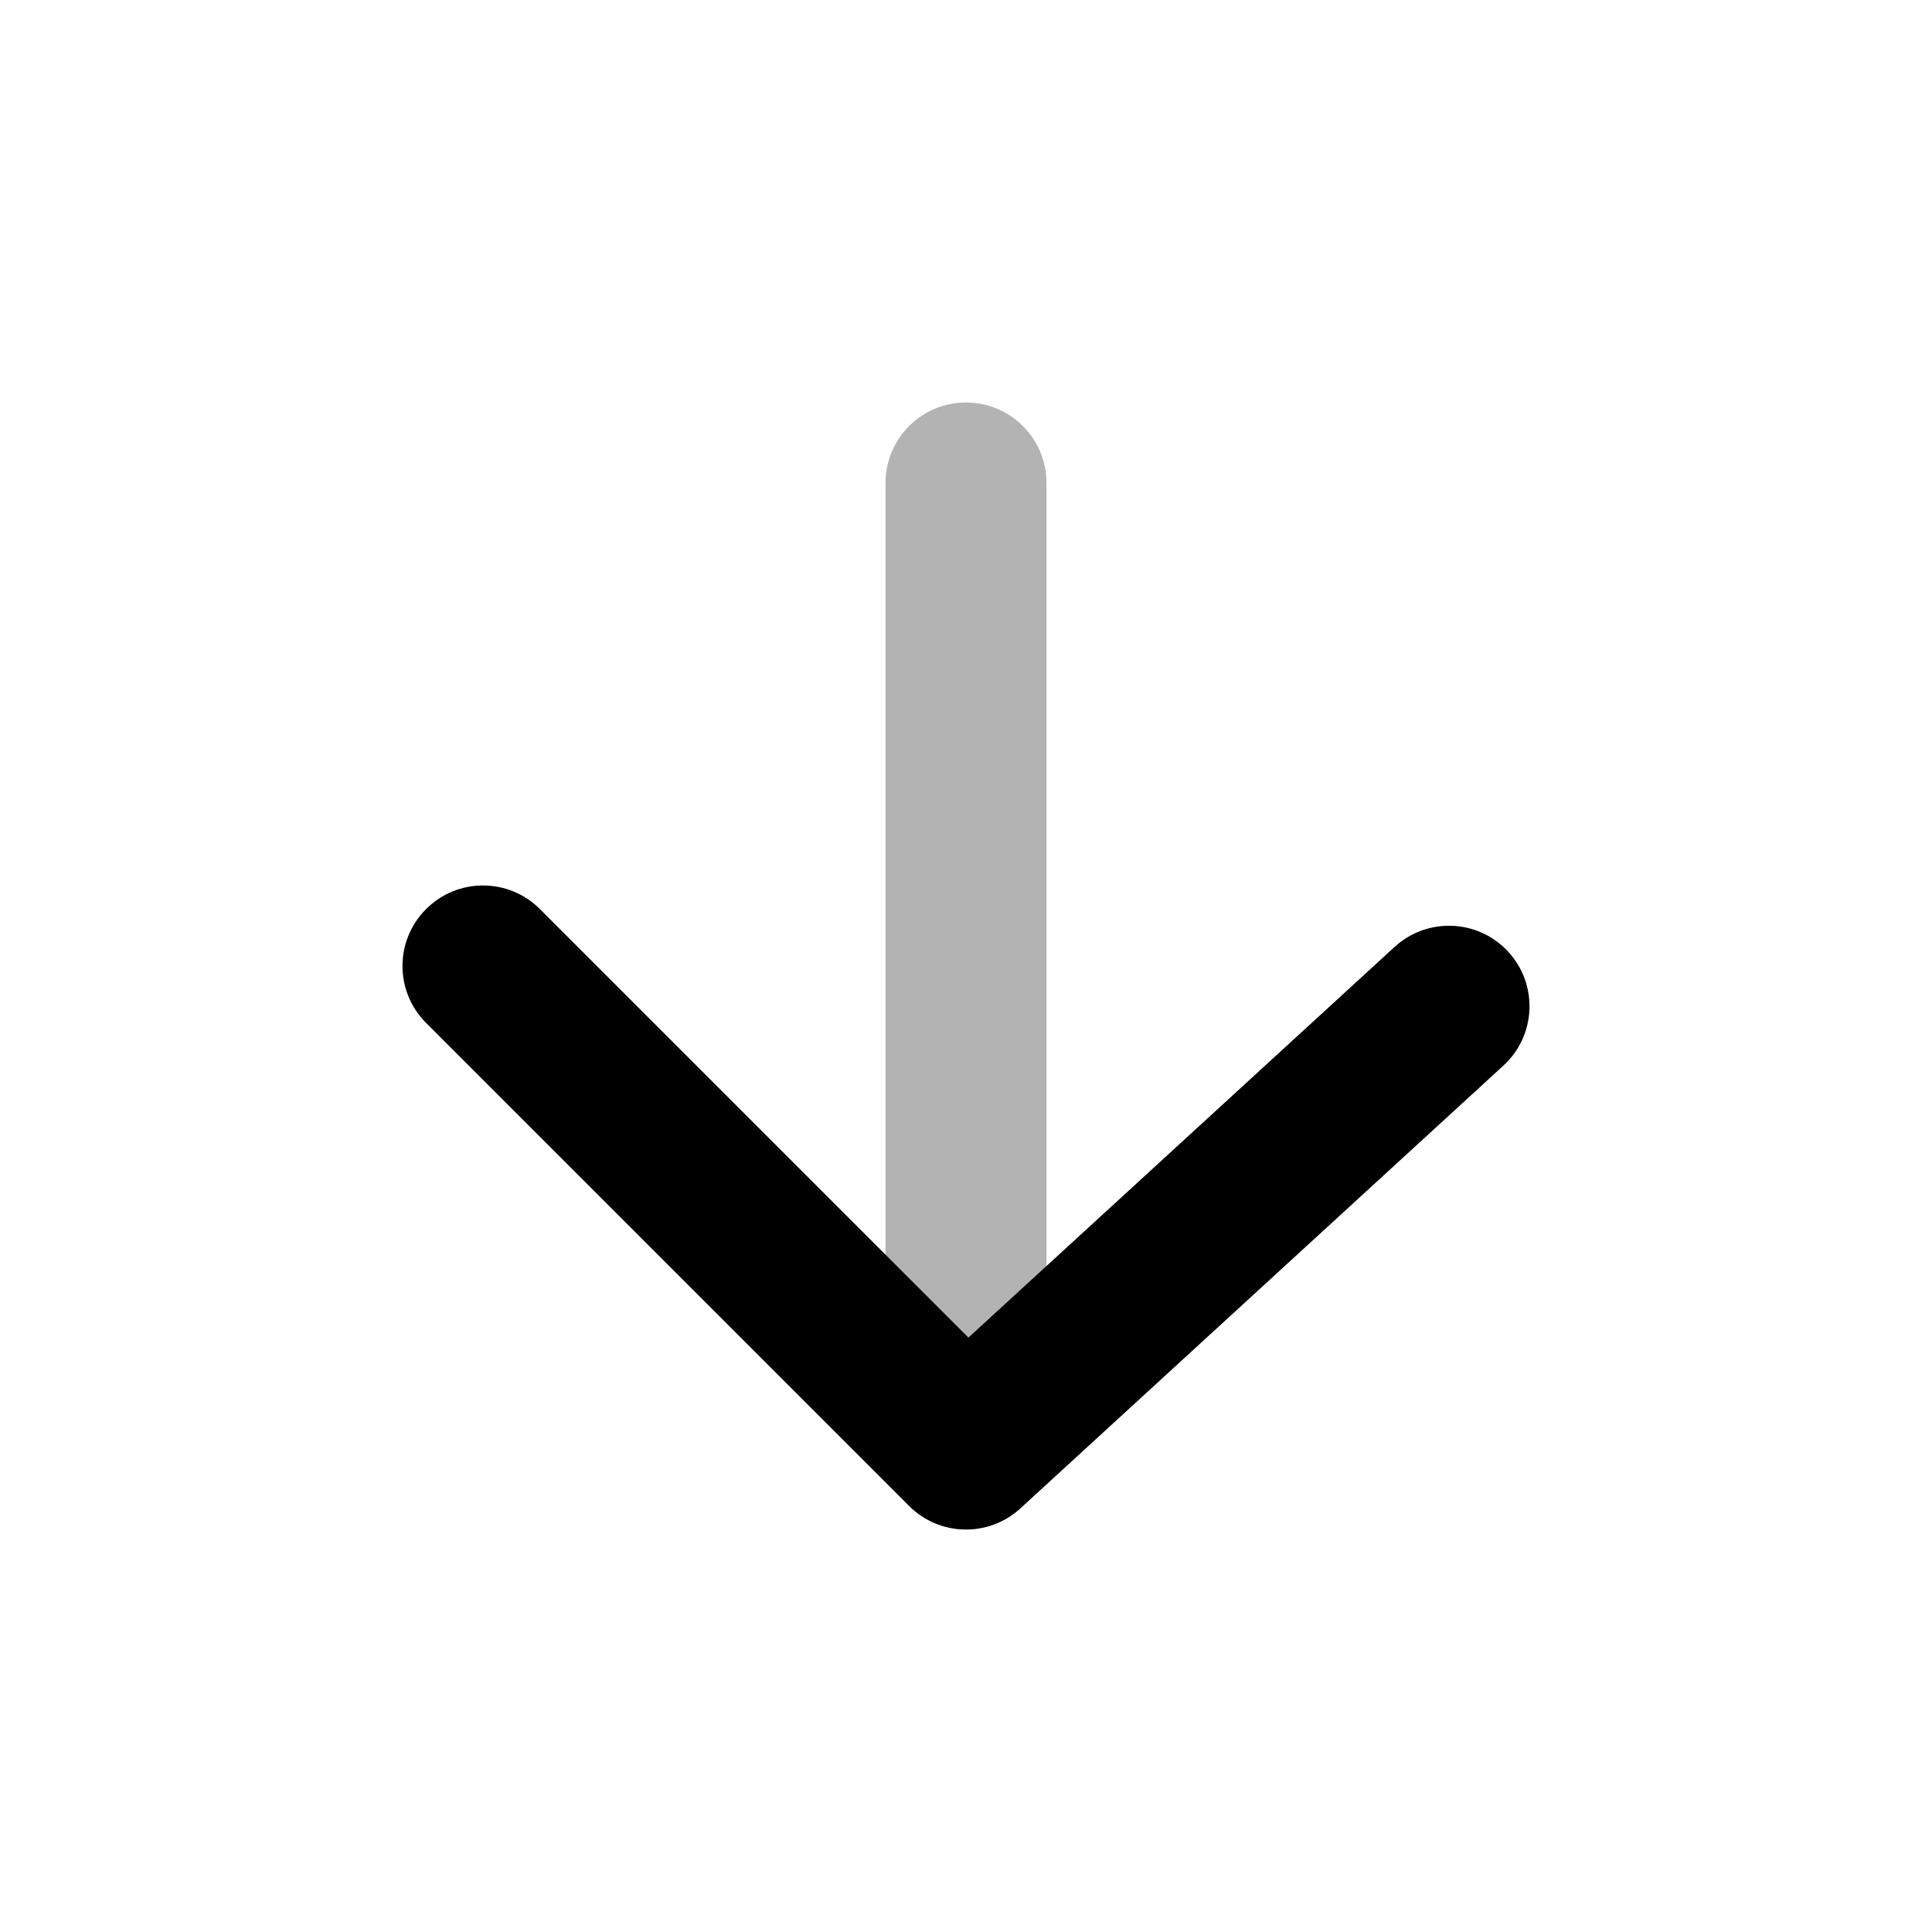
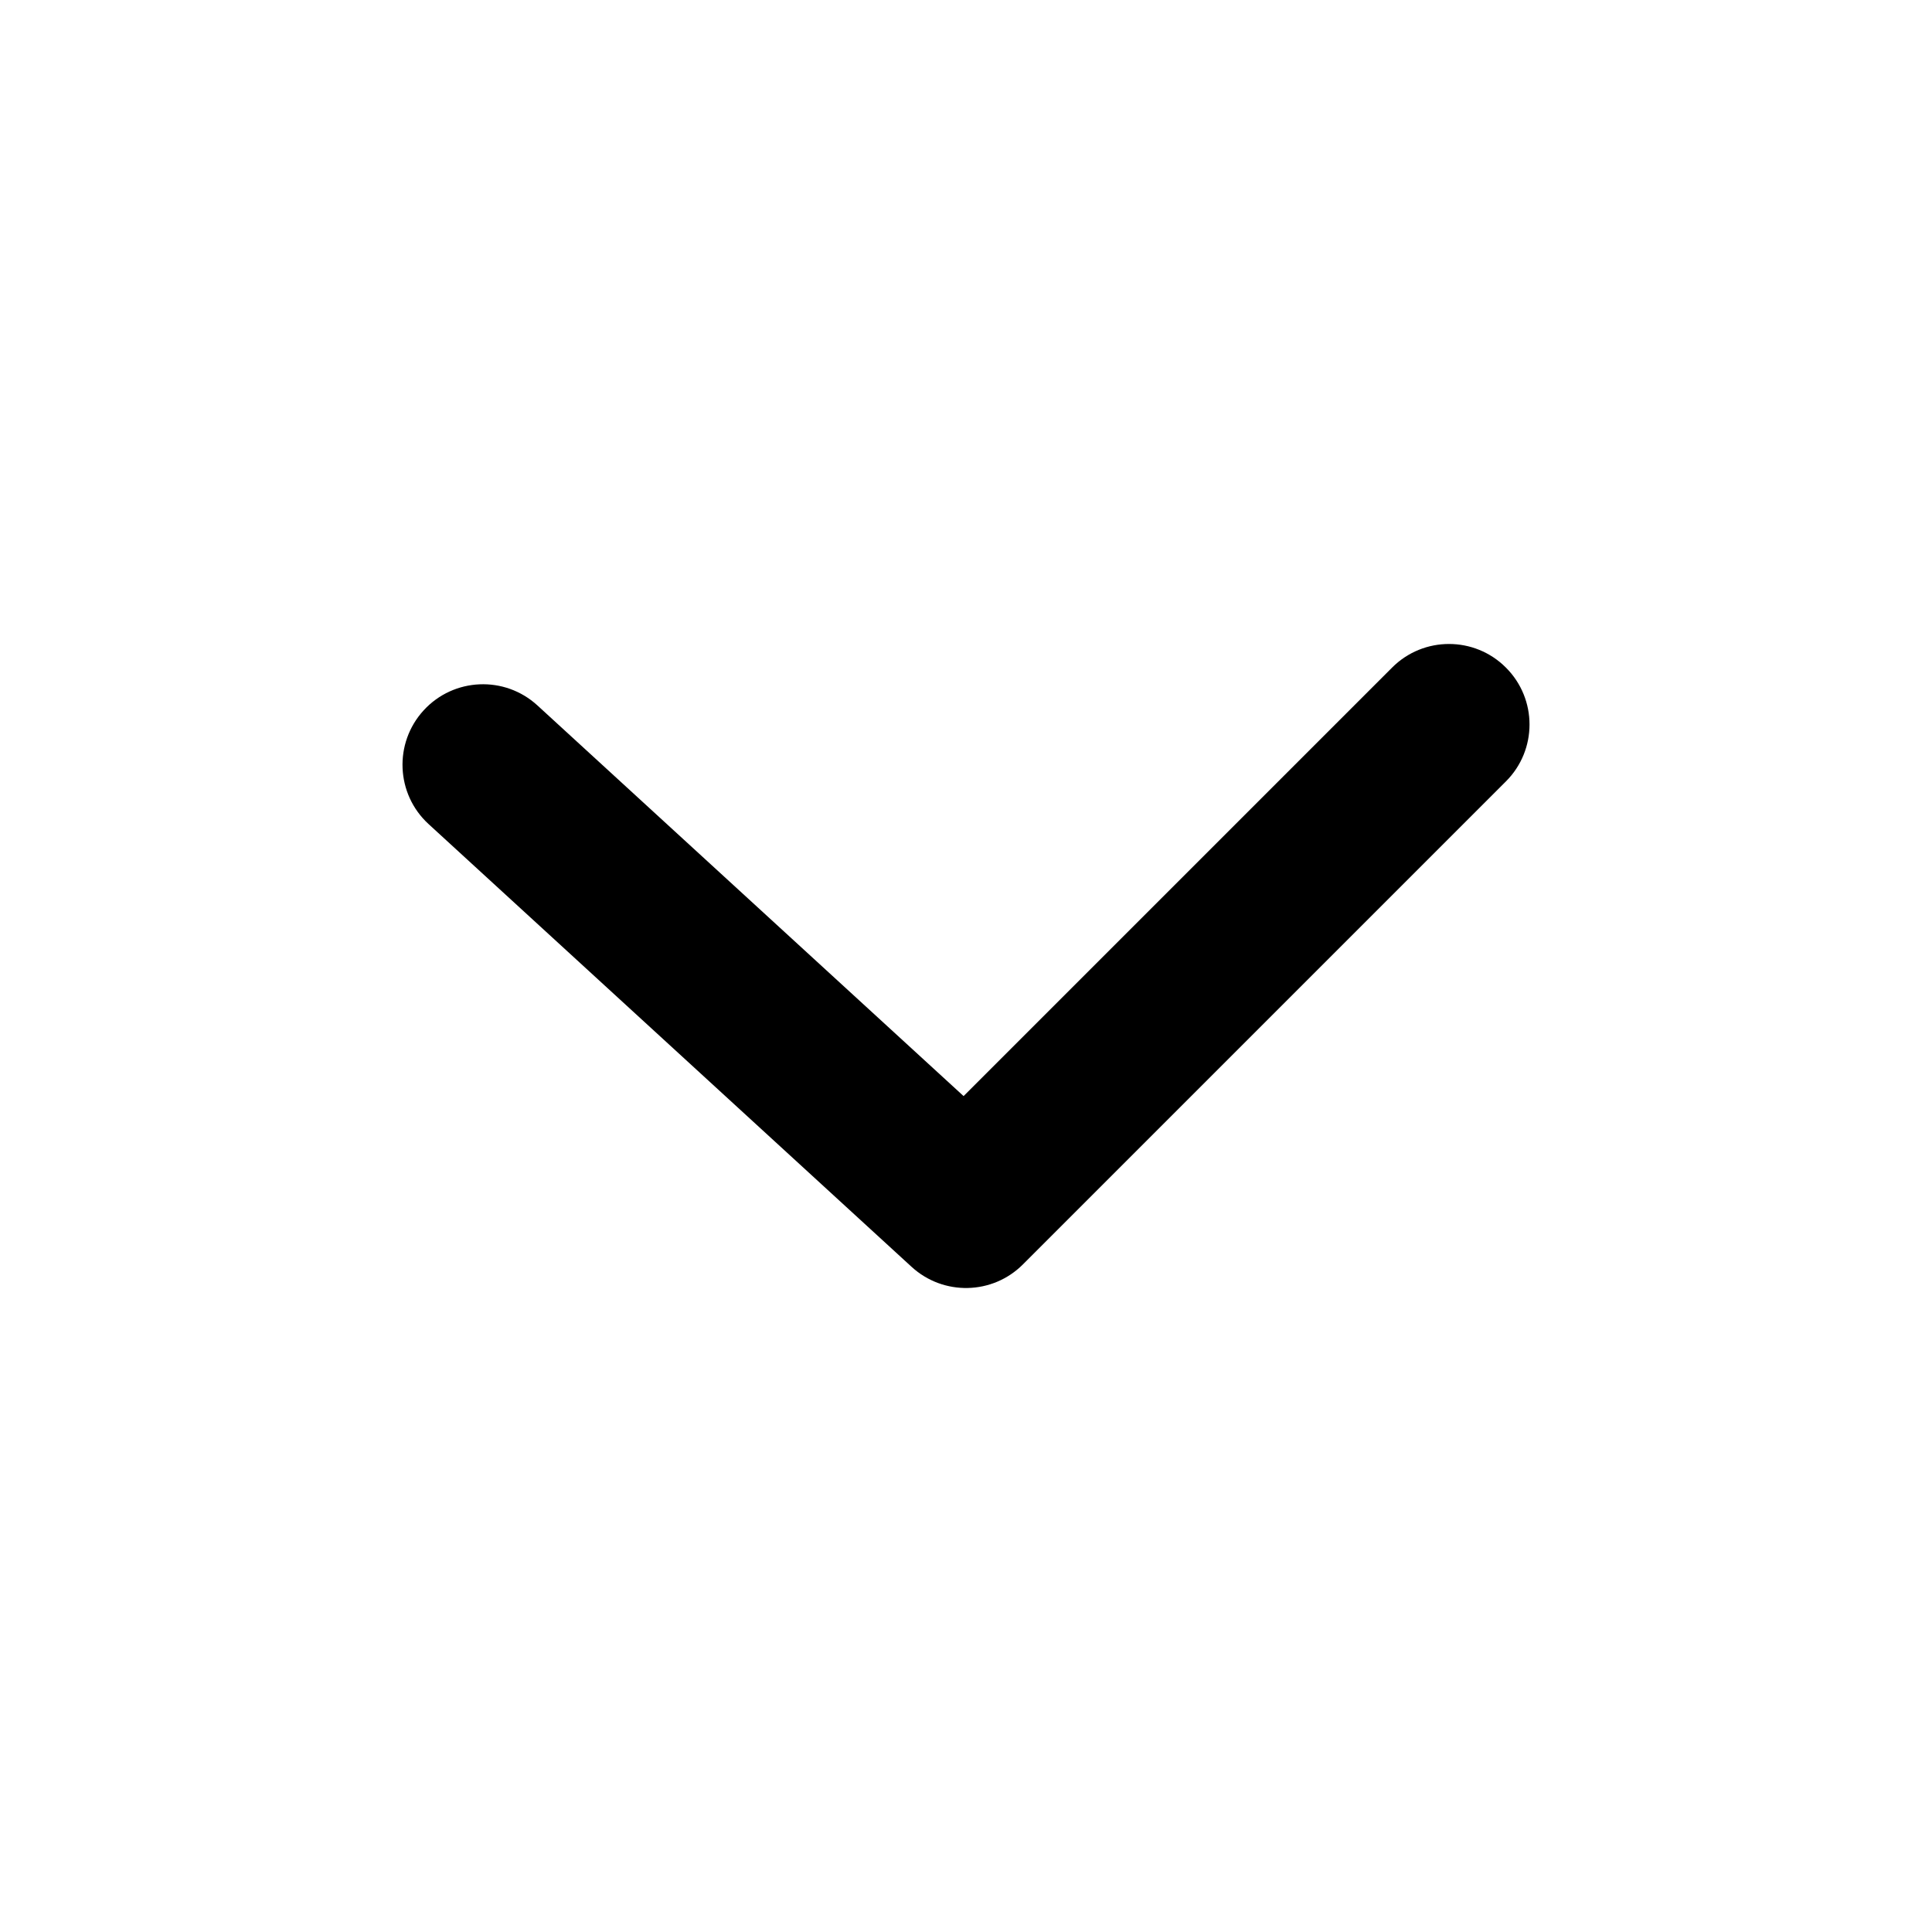
<svg xmlns="http://www.w3.org/2000/svg" id="icon" width="24px" height="24px" viewBox="0 0 24 24" version="1.1">
  <g stroke="none" stroke-width="1" fill="none" fill-rule="evenodd">
    <polygon points="0 0 24 0 24 24 0 24" />
-     <rect fill="currentColor" opacity="0.3" x="11" y="5" width="2" height="14" rx="1" />
-     <path d="M6.707,18.707 C6.317,19.098 5.683,19.098 5.293,18.707 C4.902,18.317 4.902,17.683 5.293,17.293 L11.293,11.293 C11.671,10.914 12.281,10.901 12.676,11.263 L18.676,16.763 C19.083,17.136 19.11,17.769 18.737,18.176 C18.364,18.583 17.731,18.61 17.324,18.237 L12.03,13.384 L6.707,18.707 Z" fill="currentColor" fill-rule="nonzero" transform="translate(12, 15) scale(1, -1) translate(-12, -15) " />
+     <path d="M6.707,15.707 C6.317,16.098 5.683,16.098 5.293,15.707 C4.902,15.317 4.902,14.683 5.293,14.293 L11.293,8.293 C11.671,7.914 12.281,7.901 12.676,8.263 L18.676,13.763 C19.083,14.136 19.11,14.769 18.737,15.176 C18.364,15.583 17.731,15.61 17.324,15.237 L12.03,10.384 L6.707,15.707 Z" fill="currentColor" fill-rule="nonzero" transform="translate(12, 12) rotate(-180) translate(-12, -12) " />
  </g>
</svg>
